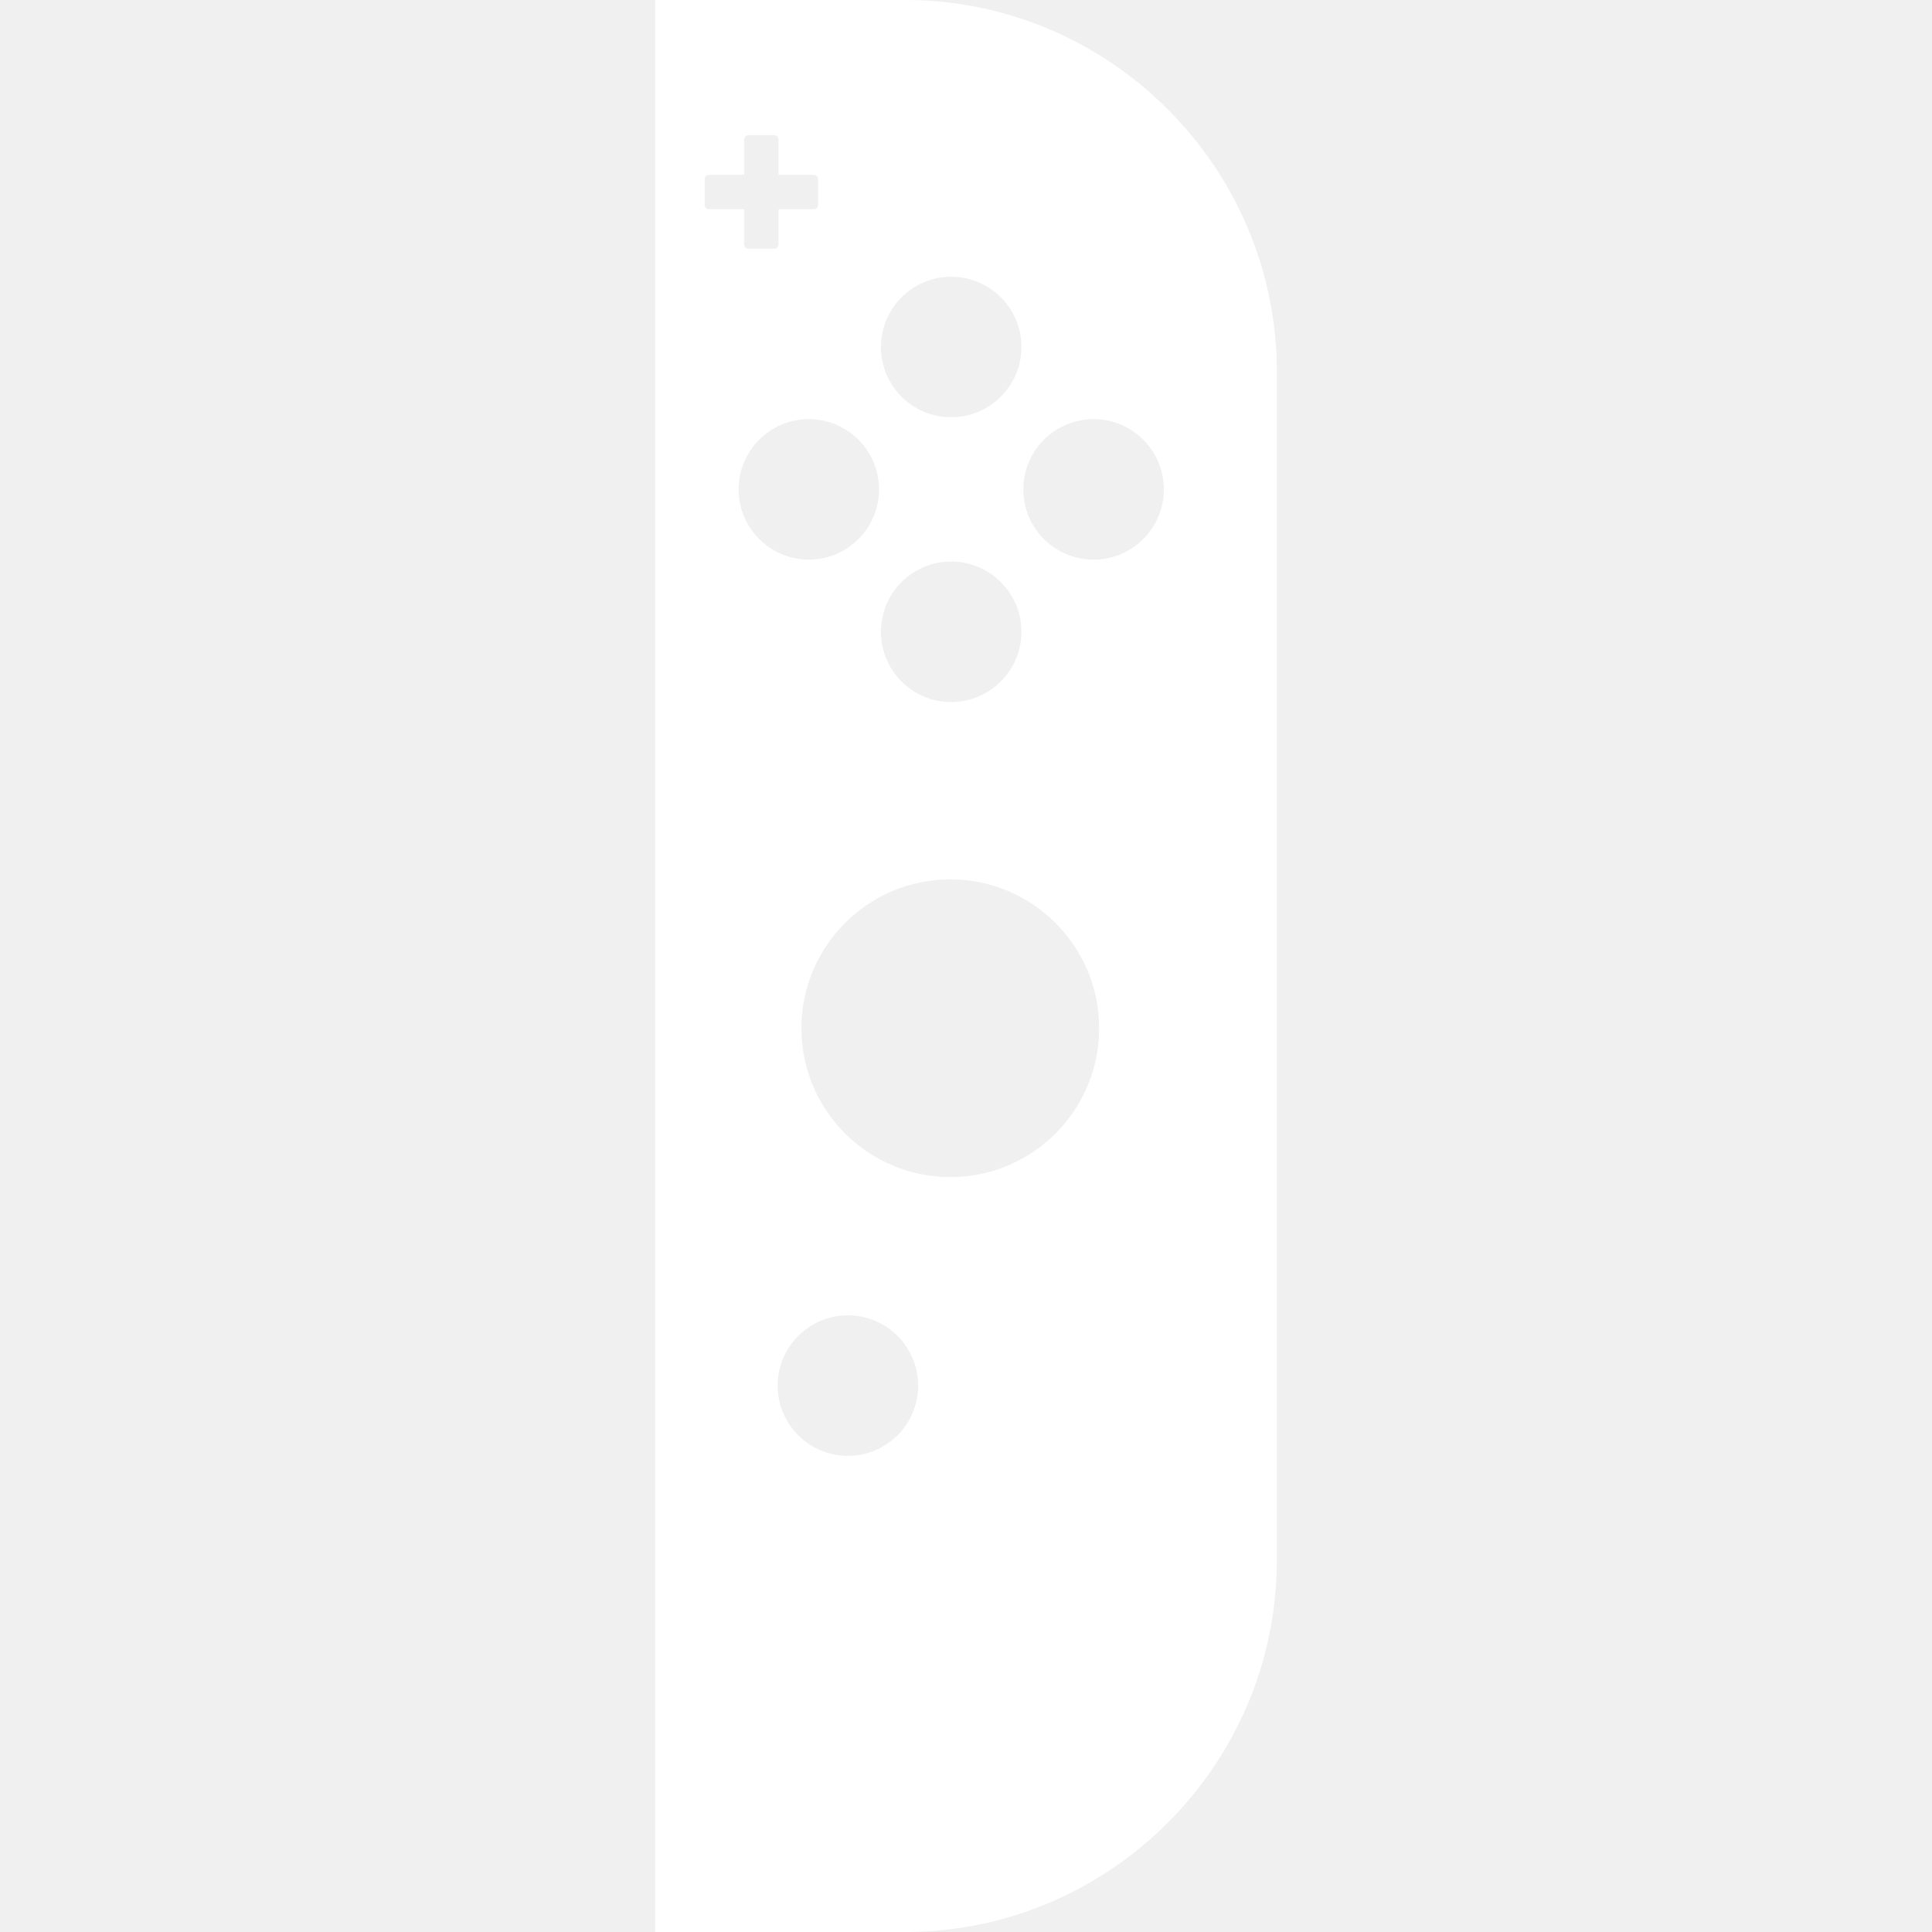
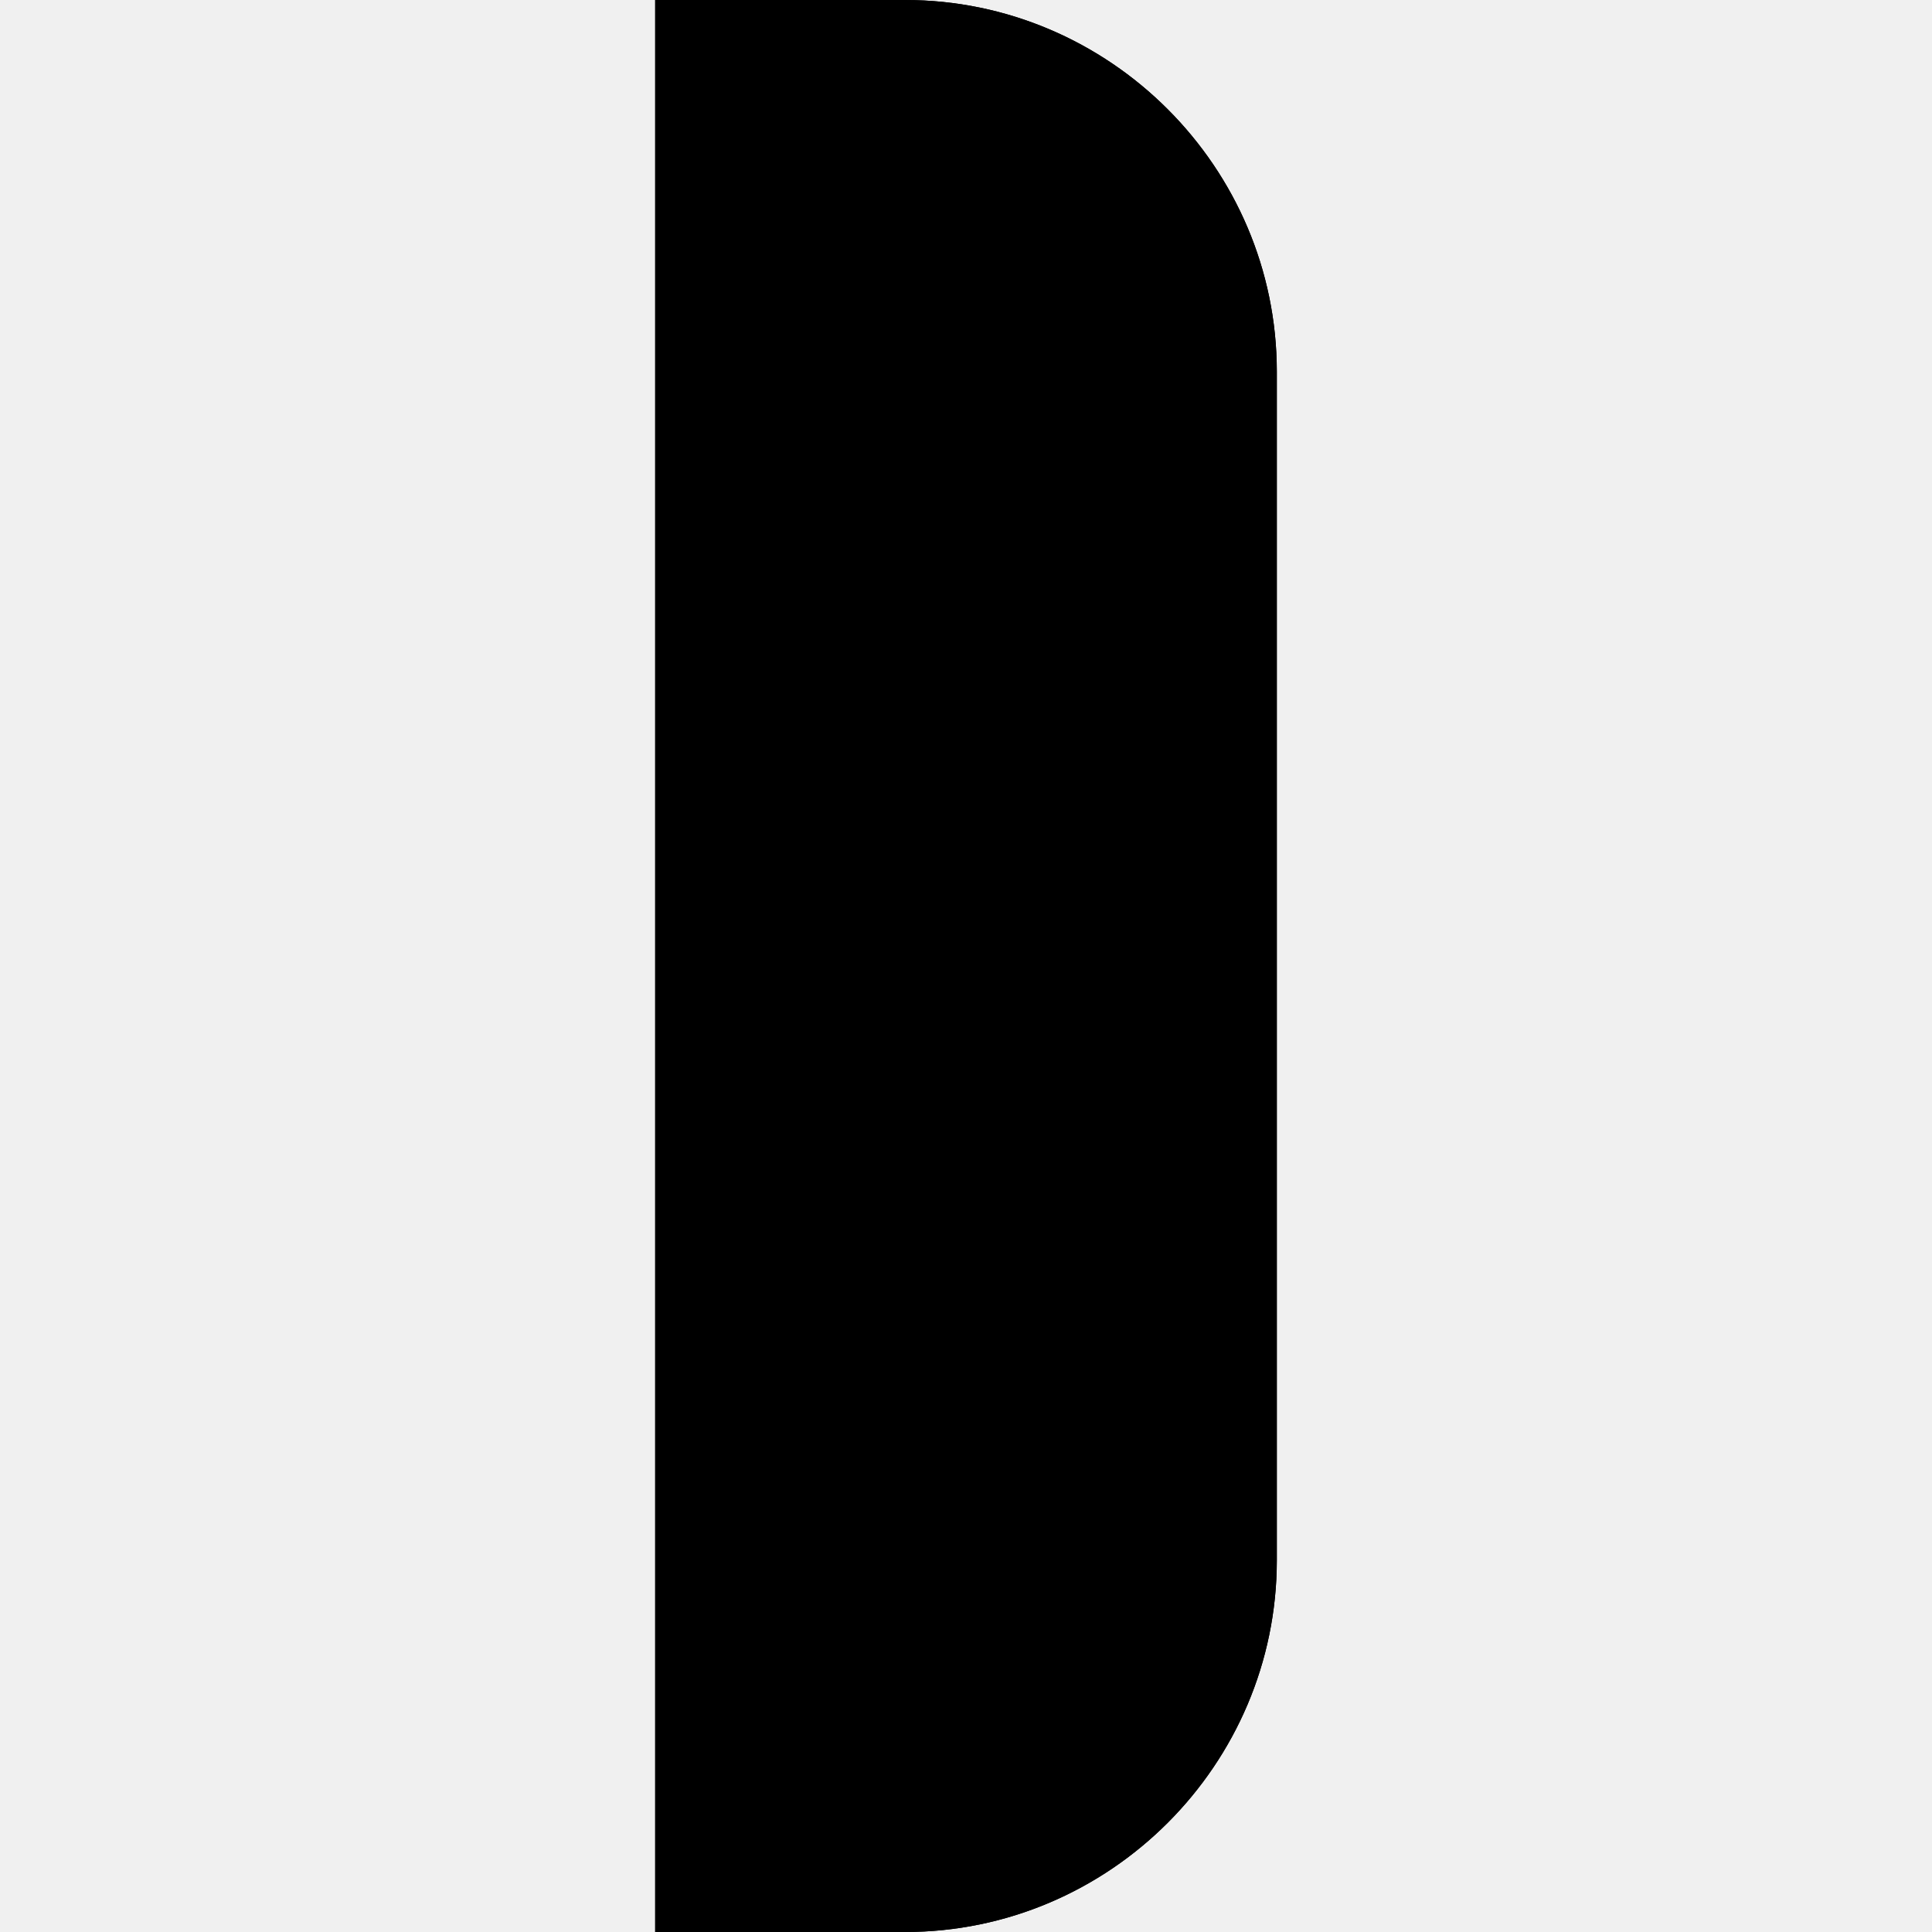
- <svg xmlns="http://www.w3.org/2000/svg" fill="#000000" fill-rule="evenodd" height="300px" version="1.1" viewBox="0 0 166.23 221.81" width="300px" x="0px" y="0px">
-   <path d="m 47.43,0 h 28.7 C 99.6,0 118.8,19.2 118.8,42.67 v 136.47 c 0,23.48 -19.2,42.67 -42.67,42.67 h -28.7 z m 6.17,20.07 h 4.04 v -4.05 c 0,-0.28 0.23,-0.5 0.5,-0.5 h 2.95 c 0.28,0 0.5,0.22 0.5,0.5 v 4.05 h 4.04 c 0.27,0 0.5,0.22 0.5,0.5 v 2.96 c 0,0.27 -0.22,0.49 -0.5,0.49 h -4.04 v 4.04 c 0,0.27 -0.23,0.5 -0.5,0.5 h -2.95 c -0.28,0 -0.5,-0.23 -0.5,-0.5 V 24.02 H 53.6 c -0.27,0 -0.5,-0.22 -0.5,-0.49 v -2.96 c 0,-0.28 0.23,-0.5 0.5,-0.5 z m 15.95,130.94 c 4.46,0 8.07,3.62 8.07,8.06 0,4.46 -3.61,8.07 -8.07,8.07 -4.45,0 -8.06,-3.61 -8.06,-8.07 0,-4.45 3.62,-8.06 8.06,-8.06 z m 3.58,-94.83 c 0,4.46 -3.61,8.07 -8.06,8.07 -4.45,0 -8.06,-3.61 -8.06,-8.07 0,-4.45 3.61,-8.06 8.06,-8.06 4.45,0 8.06,3.62 8.06,8.06 z m 8.28,8.29 c 4.45,0 8.07,3.61 8.07,8.06 0,4.46 -3.62,8.07 -8.07,8.07 -4.45,0 -8.06,-3.61 -8.06,-8.07 0,-4.45 3.61,-8.06 8.06,-8.06 z m 24.42,-8.29 c 0,4.46 -3.61,8.07 -8.07,8.07 -4.45,0 -8.06,-3.61 -8.06,-8.07 0,-4.45 3.62,-8.06 8.06,-8.06 4.46,0 8.07,3.62 8.07,8.06 z M 81.41,31.77 c 4.45,0 8.07,3.61 8.07,8.07 0,4.45 -3.62,8.06 -8.07,8.06 -4.45,0 -8.06,-3.61 -8.06,-8.06 0,-4.45 3.61,-8.07 8.06,-8.07 z m -0.1,69.19 c 9.44,0 17.09,7.66 17.09,17.09 0,9.44 -7.65,17.09 -17.09,17.09 -9.43,0 -17.09,-7.65 -17.09,-17.09 0,-9.44 7.66,-17.09 17.09,-17.09 z" fill="#FFF" />
+ <svg xmlns="http://www.w3.org/2000/svg" height="300px" version="1.1" viewBox="0 0 166.23 221.81" width="300px" x="0px" y="0px">
+   <path d="m 47.43,0 h 28.7 C 99.6,0 118.8,19.2 118.8,42.67 v 136.47 c 0,23.48 -19.2,42.67 -42.67,42.67 h -28.7 z m 6.17,20.07 h 4.04 v -4.05 c 0,-0.28 0.23,-0.5 0.5,-0.5 h 2.95 c 0.28,0 0.5,0.22 0.5,0.5 v 4.05 h 4.04 c 0.27,0 0.5,0.22 0.5,0.5 v 2.96 c 0,0.27 -0.22,0.49 -0.5,0.49 h -4.04 v 4.04 c 0,0.27 -0.23,0.5 -0.5,0.5 h -2.95 c -0.28,0 -0.5,-0.23 -0.5,-0.5 V 24.02 H 53.6 c -0.27,0 -0.5,-0.22 -0.5,-0.49 v -2.96 c 0,-0.28 0.23,-0.5 0.5,-0.5 z m 15.95,130.94 c 4.46,0 8.07,3.62 8.07,8.06 0,4.46 -3.61,8.07 -8.07,8.07 -4.45,0 -8.06,-3.61 -8.06,-8.07 0,-4.45 3.62,-8.06 8.06,-8.06 z m 3.58,-94.83 c 0,4.46 -3.61,8.07 -8.06,8.07 -4.45,0 -8.06,-3.61 -8.06,-8.07 0,-4.45 3.61,-8.06 8.06,-8.06 4.45,0 8.06,3.62 8.06,8.06 z m 8.28,8.29 c 4.45,0 8.07,3.61 8.07,8.06 0,4.46 -3.62,8.07 -8.07,8.07 -4.45,0 -8.06,-3.61 -8.06,-8.07 0,-4.45 3.61,-8.06 8.06,-8.06 z m 24.42,-8.29 c 0,4.46 -3.61,8.07 -8.07,8.07 -4.45,0 -8.06,-3.61 -8.06,-8.07 0,-4.45 3.62,-8.06 8.06,-8.06 4.46,0 8.07,3.62 8.07,8.06 z M 81.41,31.77 c 4.45,0 8.07,3.61 8.07,8.07 0,4.45 -3.62,8.06 -8.07,8.06 -4.45,0 -8.06,-3.61 -8.06,-8.06 0,-4.45 3.61,-8.07 8.06,-8.07 z m -0.1,69.19 c 9.44,0 17.09,7.66 17.09,17.09 0,9.44 -7.65,17.09 -17.09,17.09 -9.43,0 -17.09,-7.65 -17.09,-17.09 0,-9.44 7.66,-17.09 17.09,-17.09 z" />
+   <path d="m 47.43,221.81 c -50.147,0 -25.073,0 0,0 z M 53.6,20.07 h 4.04 v -4.05 c 0,-0.28 0.23,-0.5 0.5,-0.5 h 2.95 c 0.28,0 0.5,0.22 0.5,0.5 v 4.05 h 4.04 c 0.27,0 0.5,0.22 0.5,0.5 v 2.96 c 0,0.27 -0.22,0.49 -0.5,0.49 h -4.04 v 4.04 c 0,0.27 -0.23,0.5 -0.5,0.5 h -2.95 c -0.28,0 -0.5,-0.23 -0.5,-0.5 V 24.02 H 53.6 c -0.27,0 -0.5,-0.22 -0.5,-0.49 v -2.96 c 0,-0.28 0.23,-0.5 0.5,-0.5 z m 15.95,130.94 c 4.46,0 8.07,3.62 8.07,8.06 0,4.46 -3.61,8.07 -8.07,8.07 -4.45,0 -8.06,-3.61 -8.06,-8.07 0,-4.45 3.62,-8.06 8.06,-8.06 z m 3.58,-94.83 c 0,4.46 -3.61,8.07 -8.06,8.07 -4.45,0 -8.06,-3.61 -8.06,-8.07 0,-4.45 3.61,-8.06 8.06,-8.06 4.45,0 8.06,3.62 8.06,8.06 z m 8.28,8.29 c 4.45,0 8.07,3.61 8.07,8.06 0,4.46 -3.62,8.07 -8.07,8.07 -4.45,0 -8.06,-3.61 -8.06,-8.07 0,-4.45 3.61,-8.06 8.06,-8.06 z m 24.42,-8.29 c 0,4.46 -3.61,8.07 -8.07,8.07 -4.45,0 -8.06,-3.61 -8.06,-8.07 0,-4.45 3.62,-8.06 8.06,-8.06 4.46,0 8.07,3.62 8.07,8.06 z M 81.41,31.77 c 4.45,0 8.07,3.61 8.07,8.07 0,4.45 -3.62,8.06 -8.07,8.06 -4.45,0 -8.06,-3.61 -8.06,-8.06 0,-4.45 3.61,-8.07 8.06,-8.07 z m -0.1,69.19 c 9.44,0 17.09,7.66 17.09,17.09 0,9.44 -7.65,17.09 -17.09,17.09 -9.43,0 -17.09,-7.65 -17.09,-17.09 0,-9.44 7.66,-17.09 17.09,-17.09 z" />
+   <path d="M 47.43 0 L 47.43 221.81 L 76.13 221.81 C 99.60,221.81 118.80,202.62 118.80,179.14 L 118.80 42.67 C 118.80,19.20 99.60,0.0 76.13,0 L 47.43 0 z M 77.00 1.88 C 96.42,2.31 114.41,17.95 116.47,37.53 C 117.25,82.36 116.57,127.26 116.80,172.11 C 118.43,187.62 112.22,204.17 98.84,212.83 C 84.44,223.25 65.89,218.94 49.43,219.81 C 49.43,147.21 49.43,74.60 49.43,2.00 L 73.11 2.00 C 74.41,1.89 75.71,1.85 77.00,1.88 z" />
</svg>
